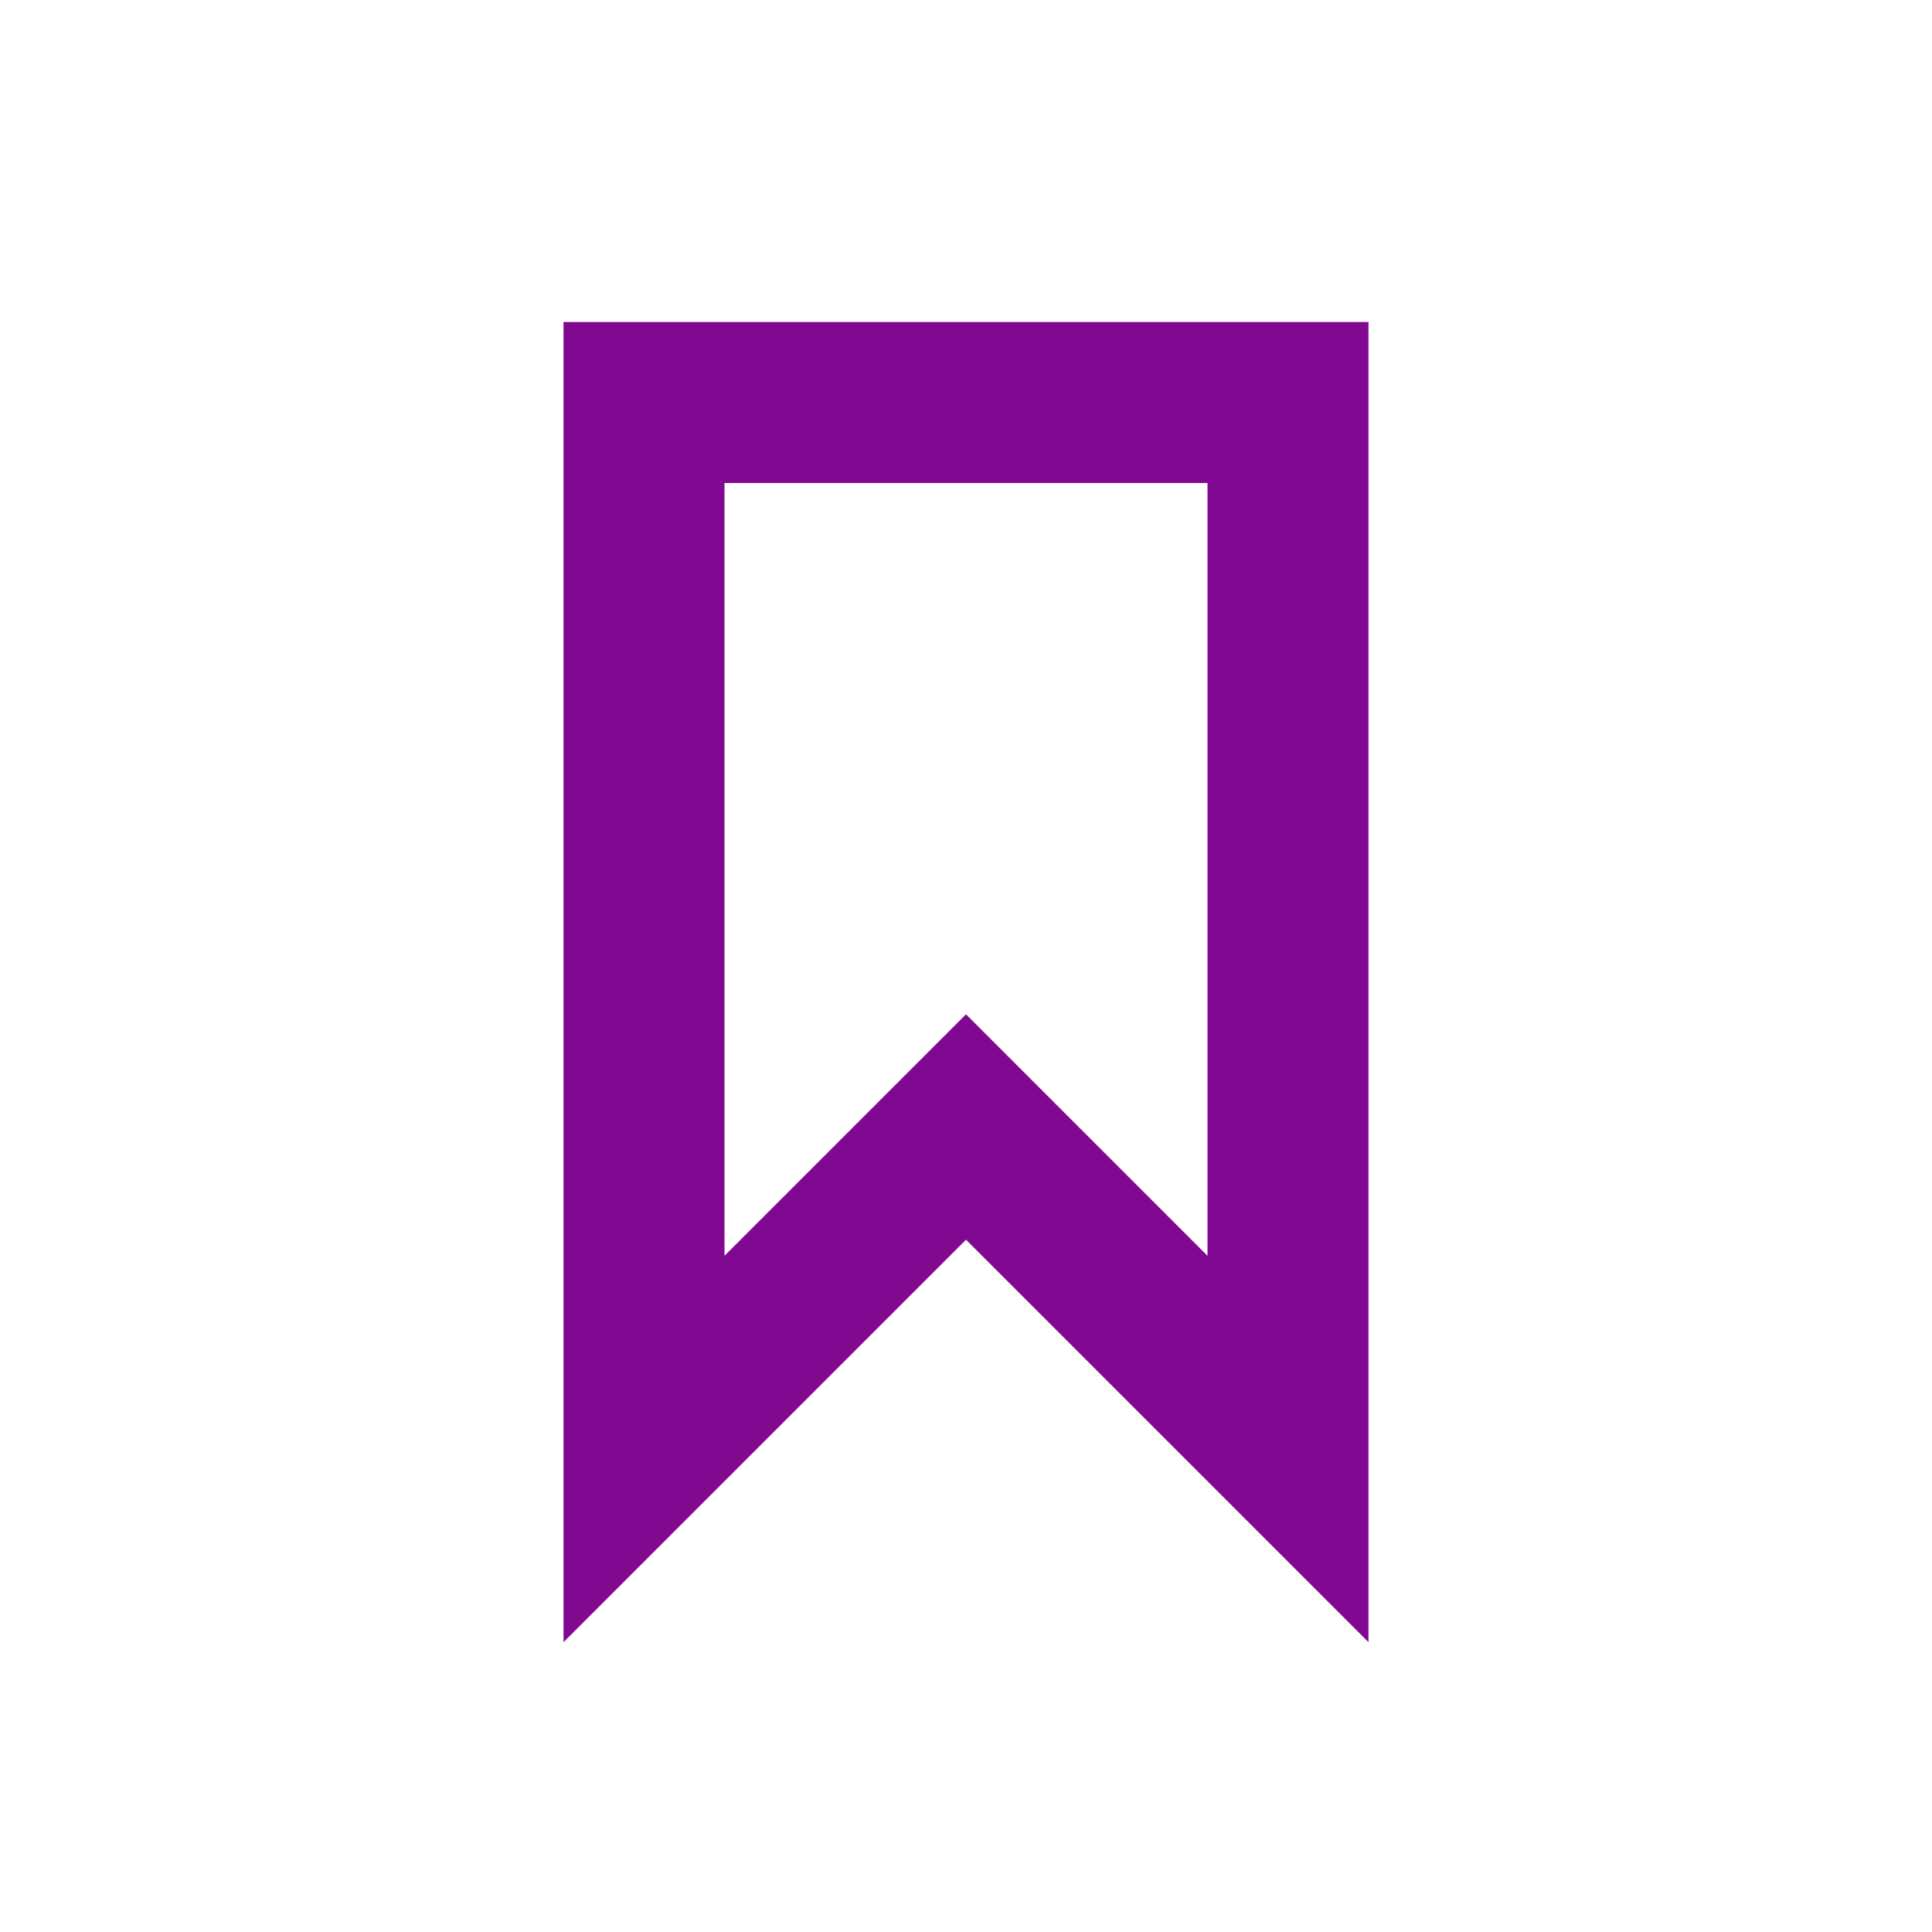
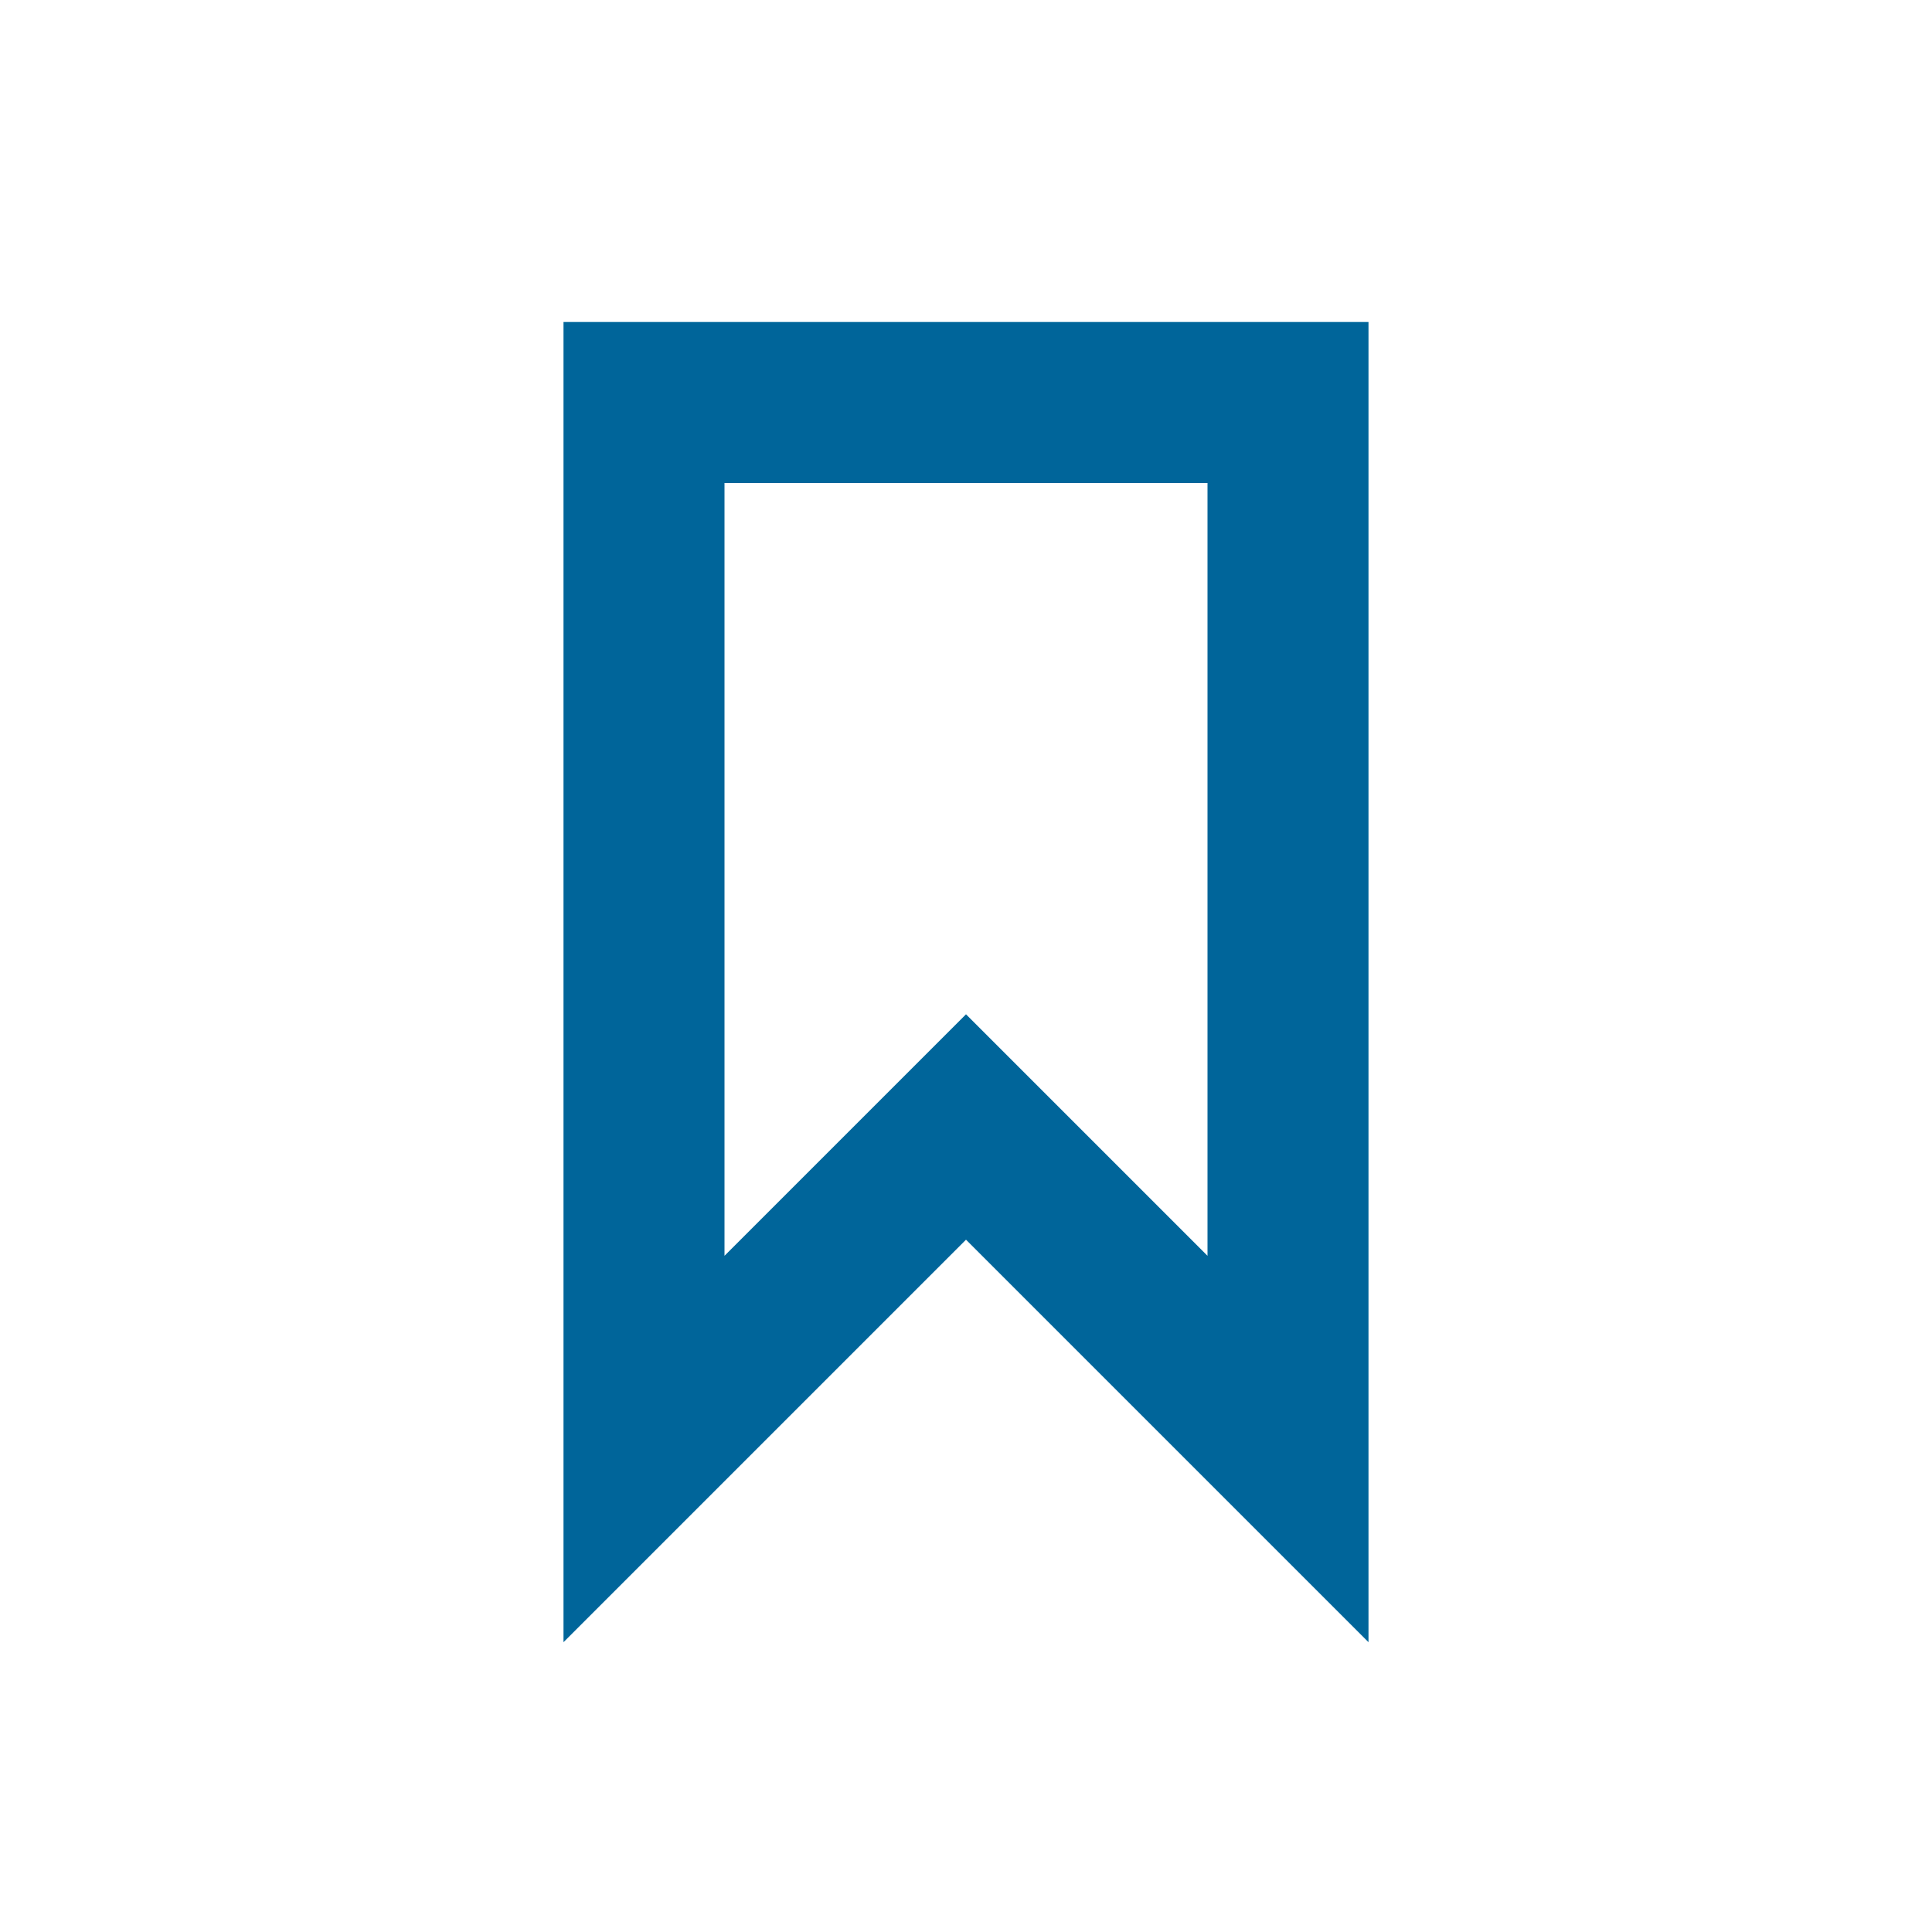
<svg xmlns="http://www.w3.org/2000/svg" version="1.1" id="svg11" x="0px" y="0px" viewBox="0 0 24 24" style="enable-background:new 0 0 24 24;" xml:space="preserve">
  <style type="text/css">
- 	.st0{fill:#810890;}
+ 	.st0{fill:#00659a;}
	.st1{fill:none;}
</style>
  <g id="Artboard">
    <g id="ic-label-liliac" transform="translate(2, 2)">
      <g id="Group_8996" transform="translate(5, 2)">
        <path id="Path_18961" class="st0" d="M10,16.4l-5-5l-5,5V0h10V16.4z M5,8.6l3,3V2H2v9.6L5,8.6z" />
      </g>
      <polygon id="Rectangle_4641" class="st1" points="0,0 20,0 20,20 0,20   " />
    </g>
  </g>
</svg>
